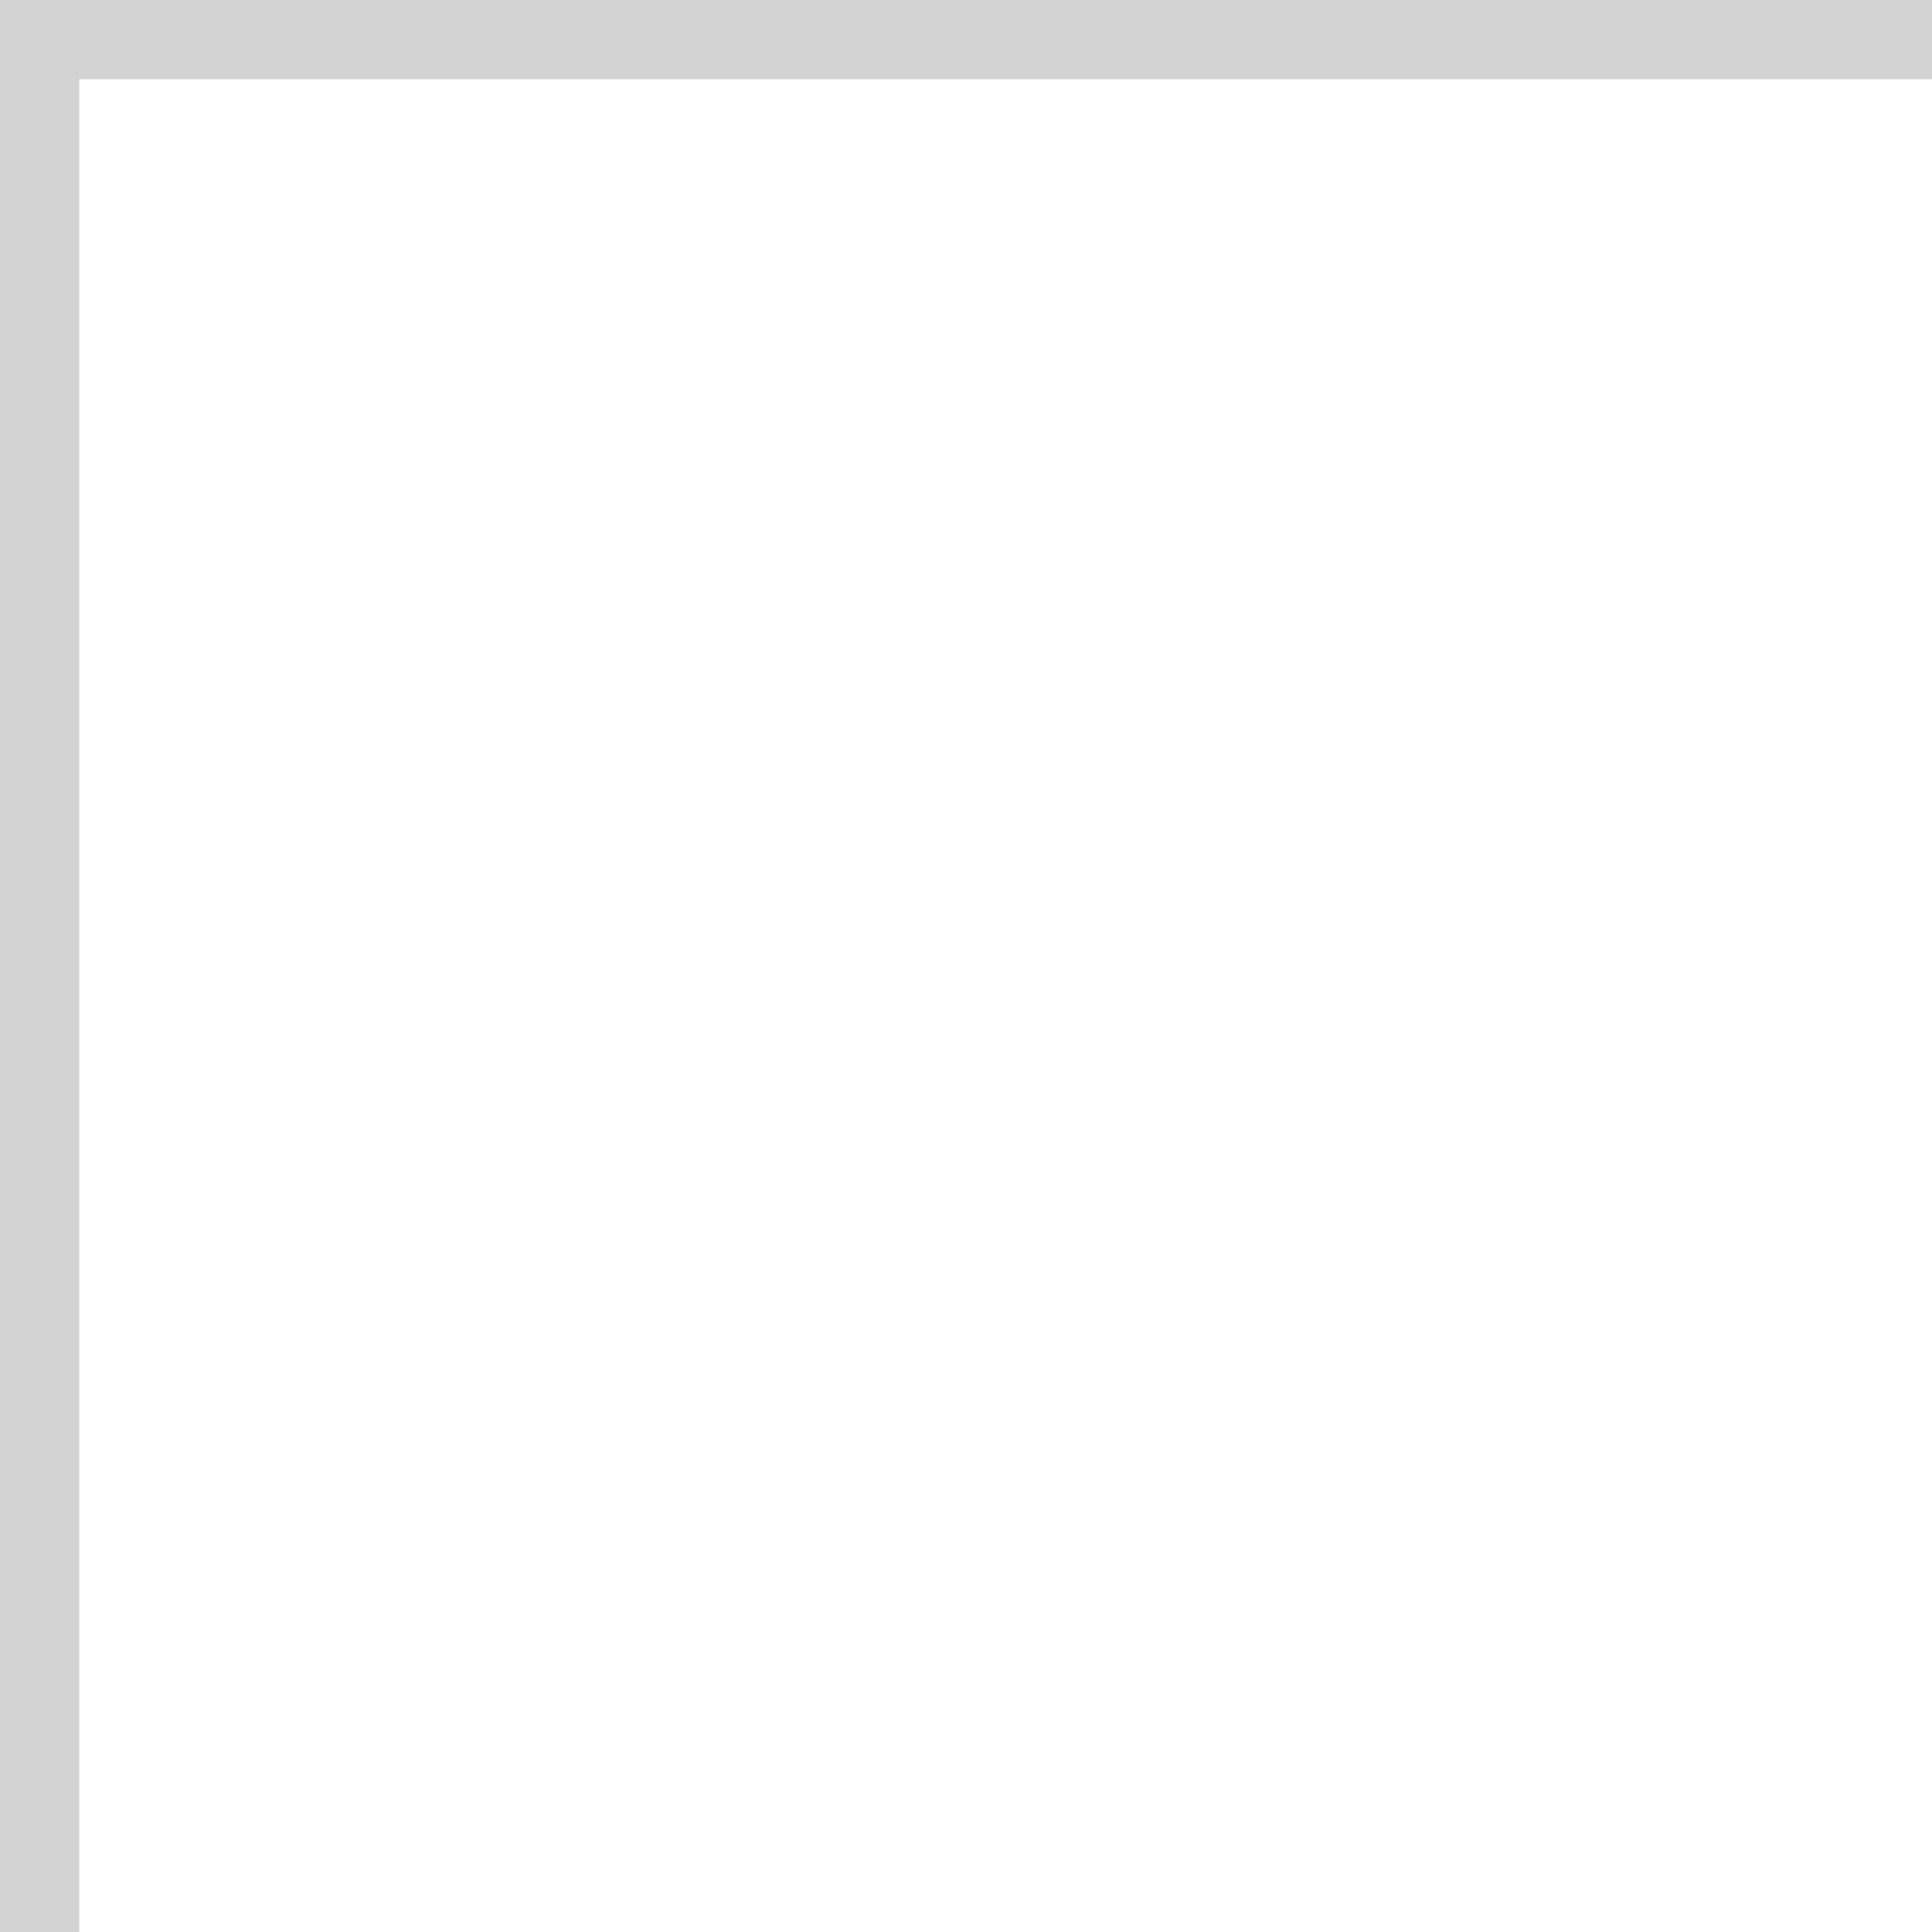
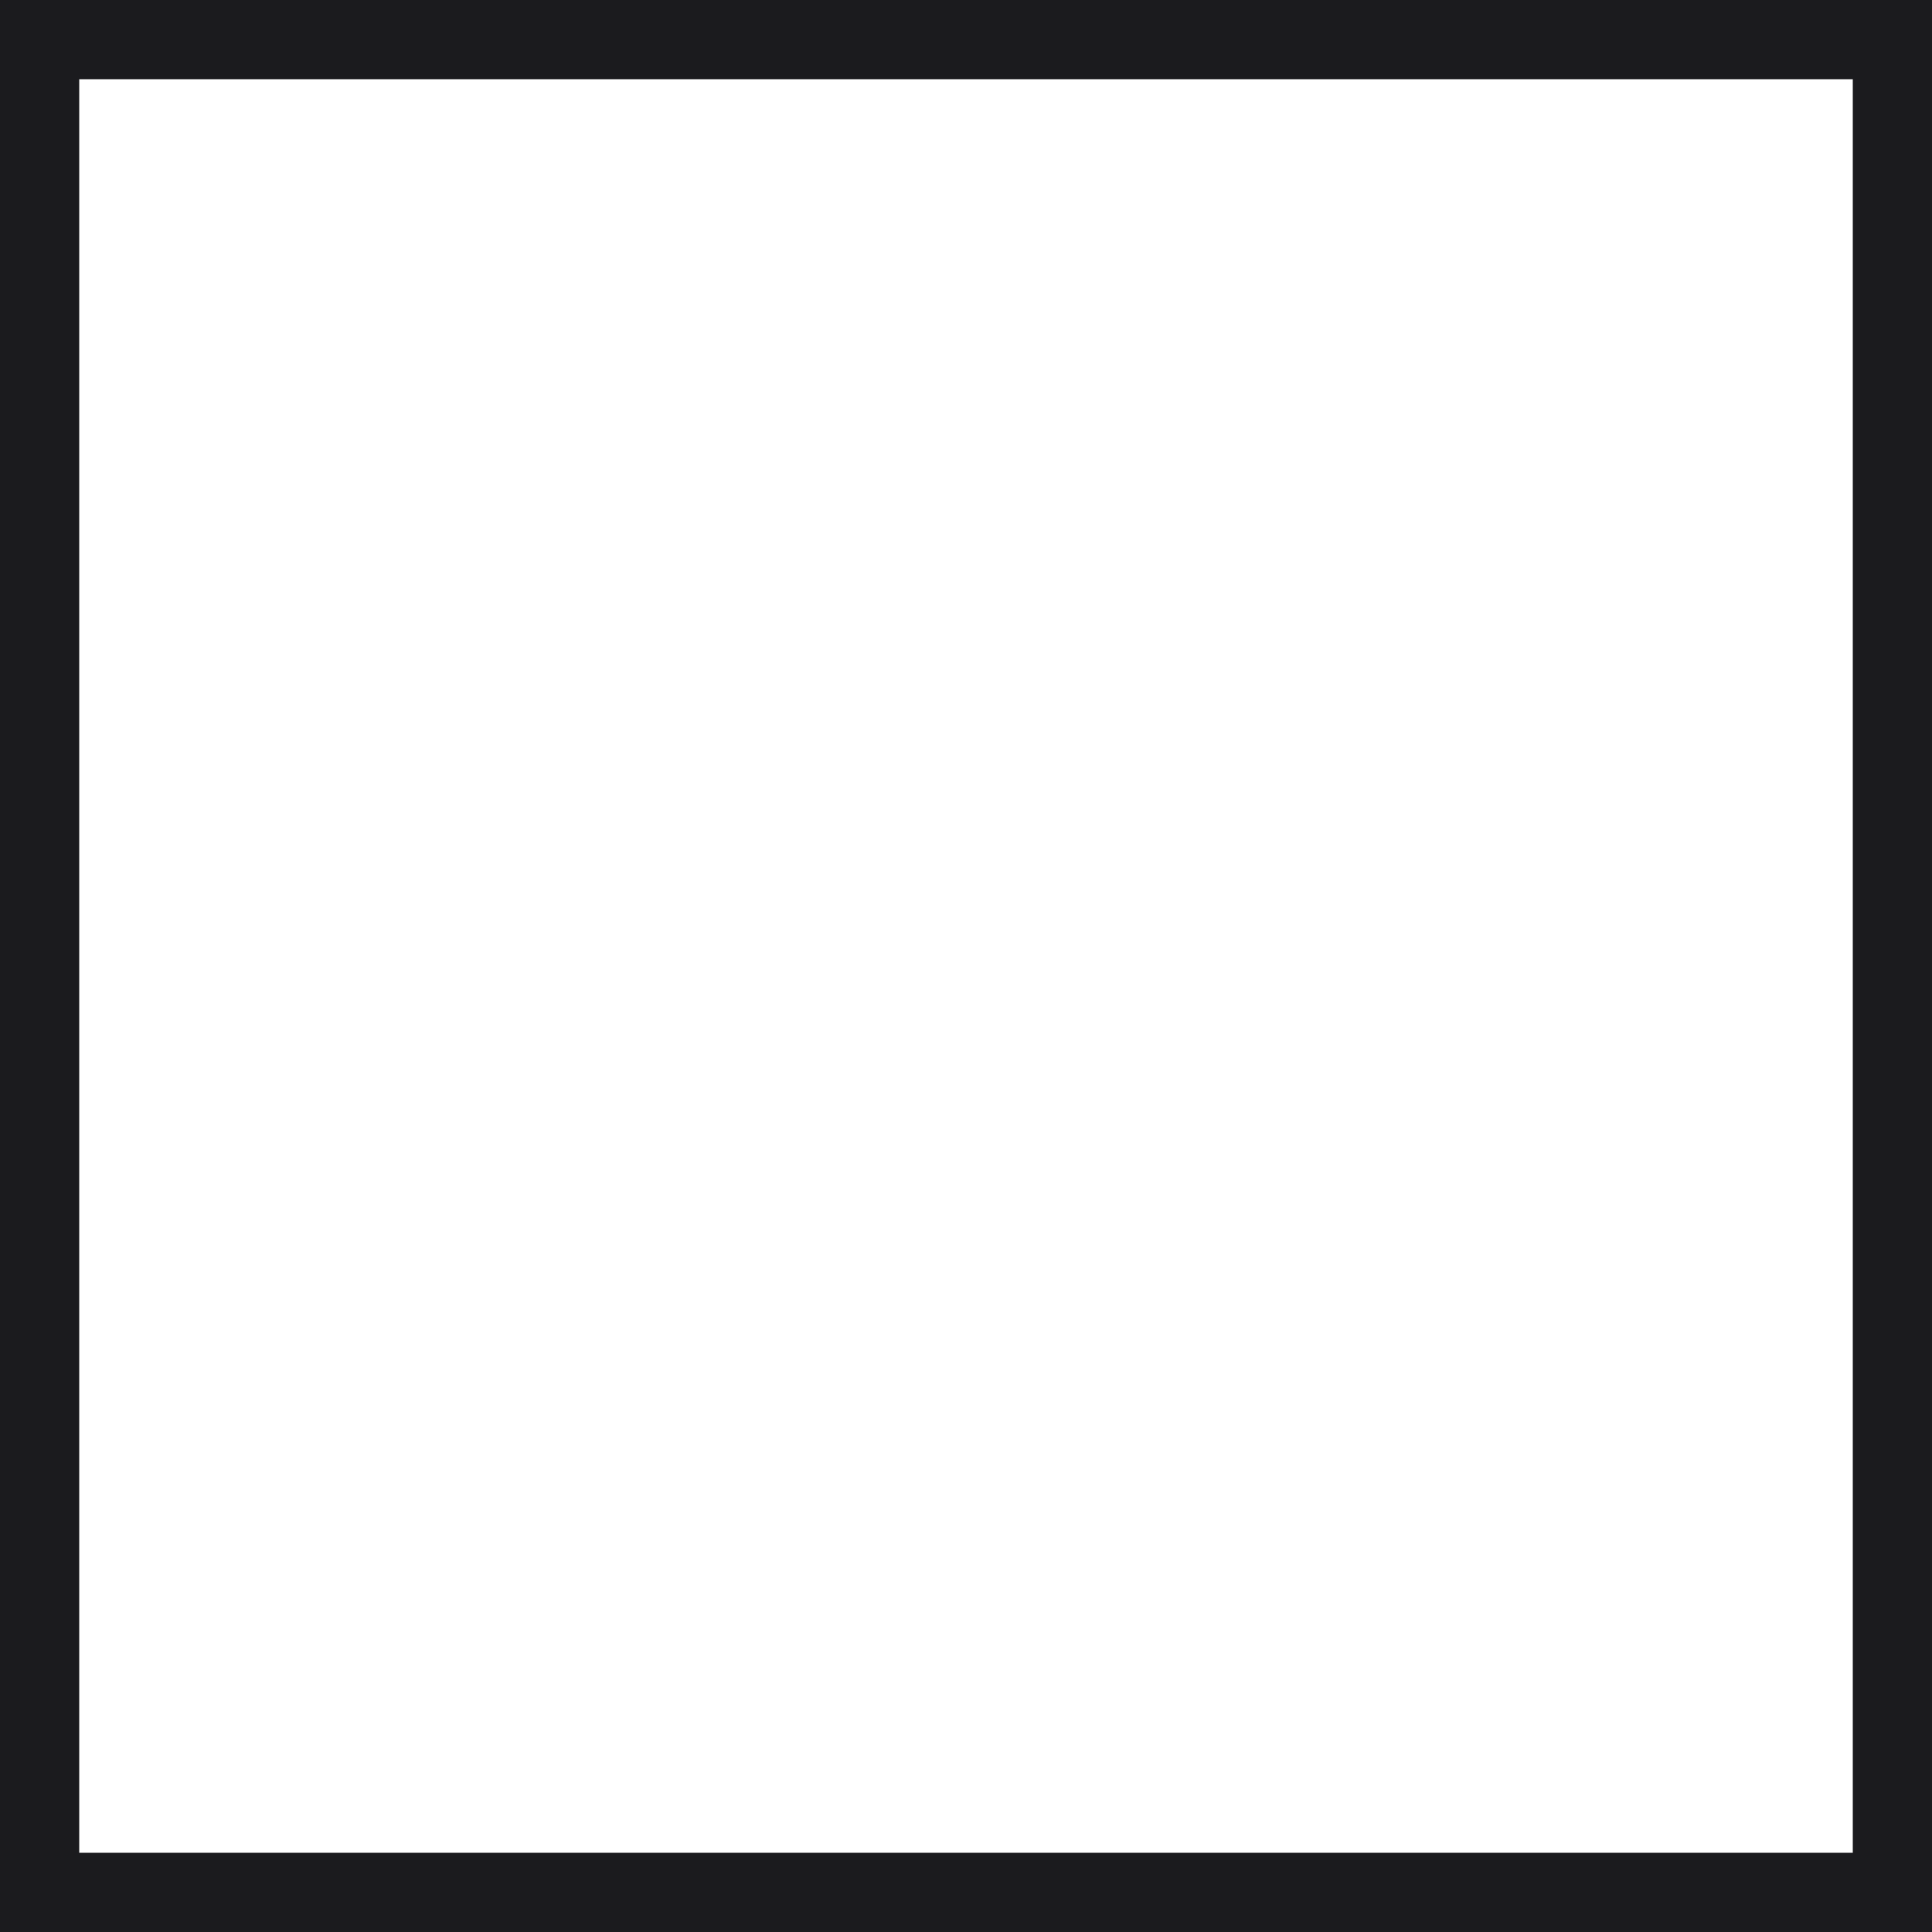
<svg xmlns="http://www.w3.org/2000/svg" version="1.1" id="Calque_1" x="0px" y="0px" viewBox="0 0 100 100" style="enable-background:new 0 0 100 100;" xml:space="preserve">
  <style type="text/css">
- 	.st0{opacity:0.2;}
- 	.st1{fill-rule:evenodd;clip-rule:evenodd;fill:#212123;}
+ 	.st0{fill-rule:evenodd;clip-rule:evenodd;fill:#1B1B1E;}
</style>
-   <g class="st0">
-     <g>
-       <path class="st1" d="M0,0v100h4.1V4.1H100V0H0z" />
-     </g>
-   </g>
+   <path class="st0" d="M95.9,0H0v95.9v4.1h4.1H100V4.1V0H95.9z M95.9,95.9H4.1V4.1h91.8V95.9z" />
</svg>
